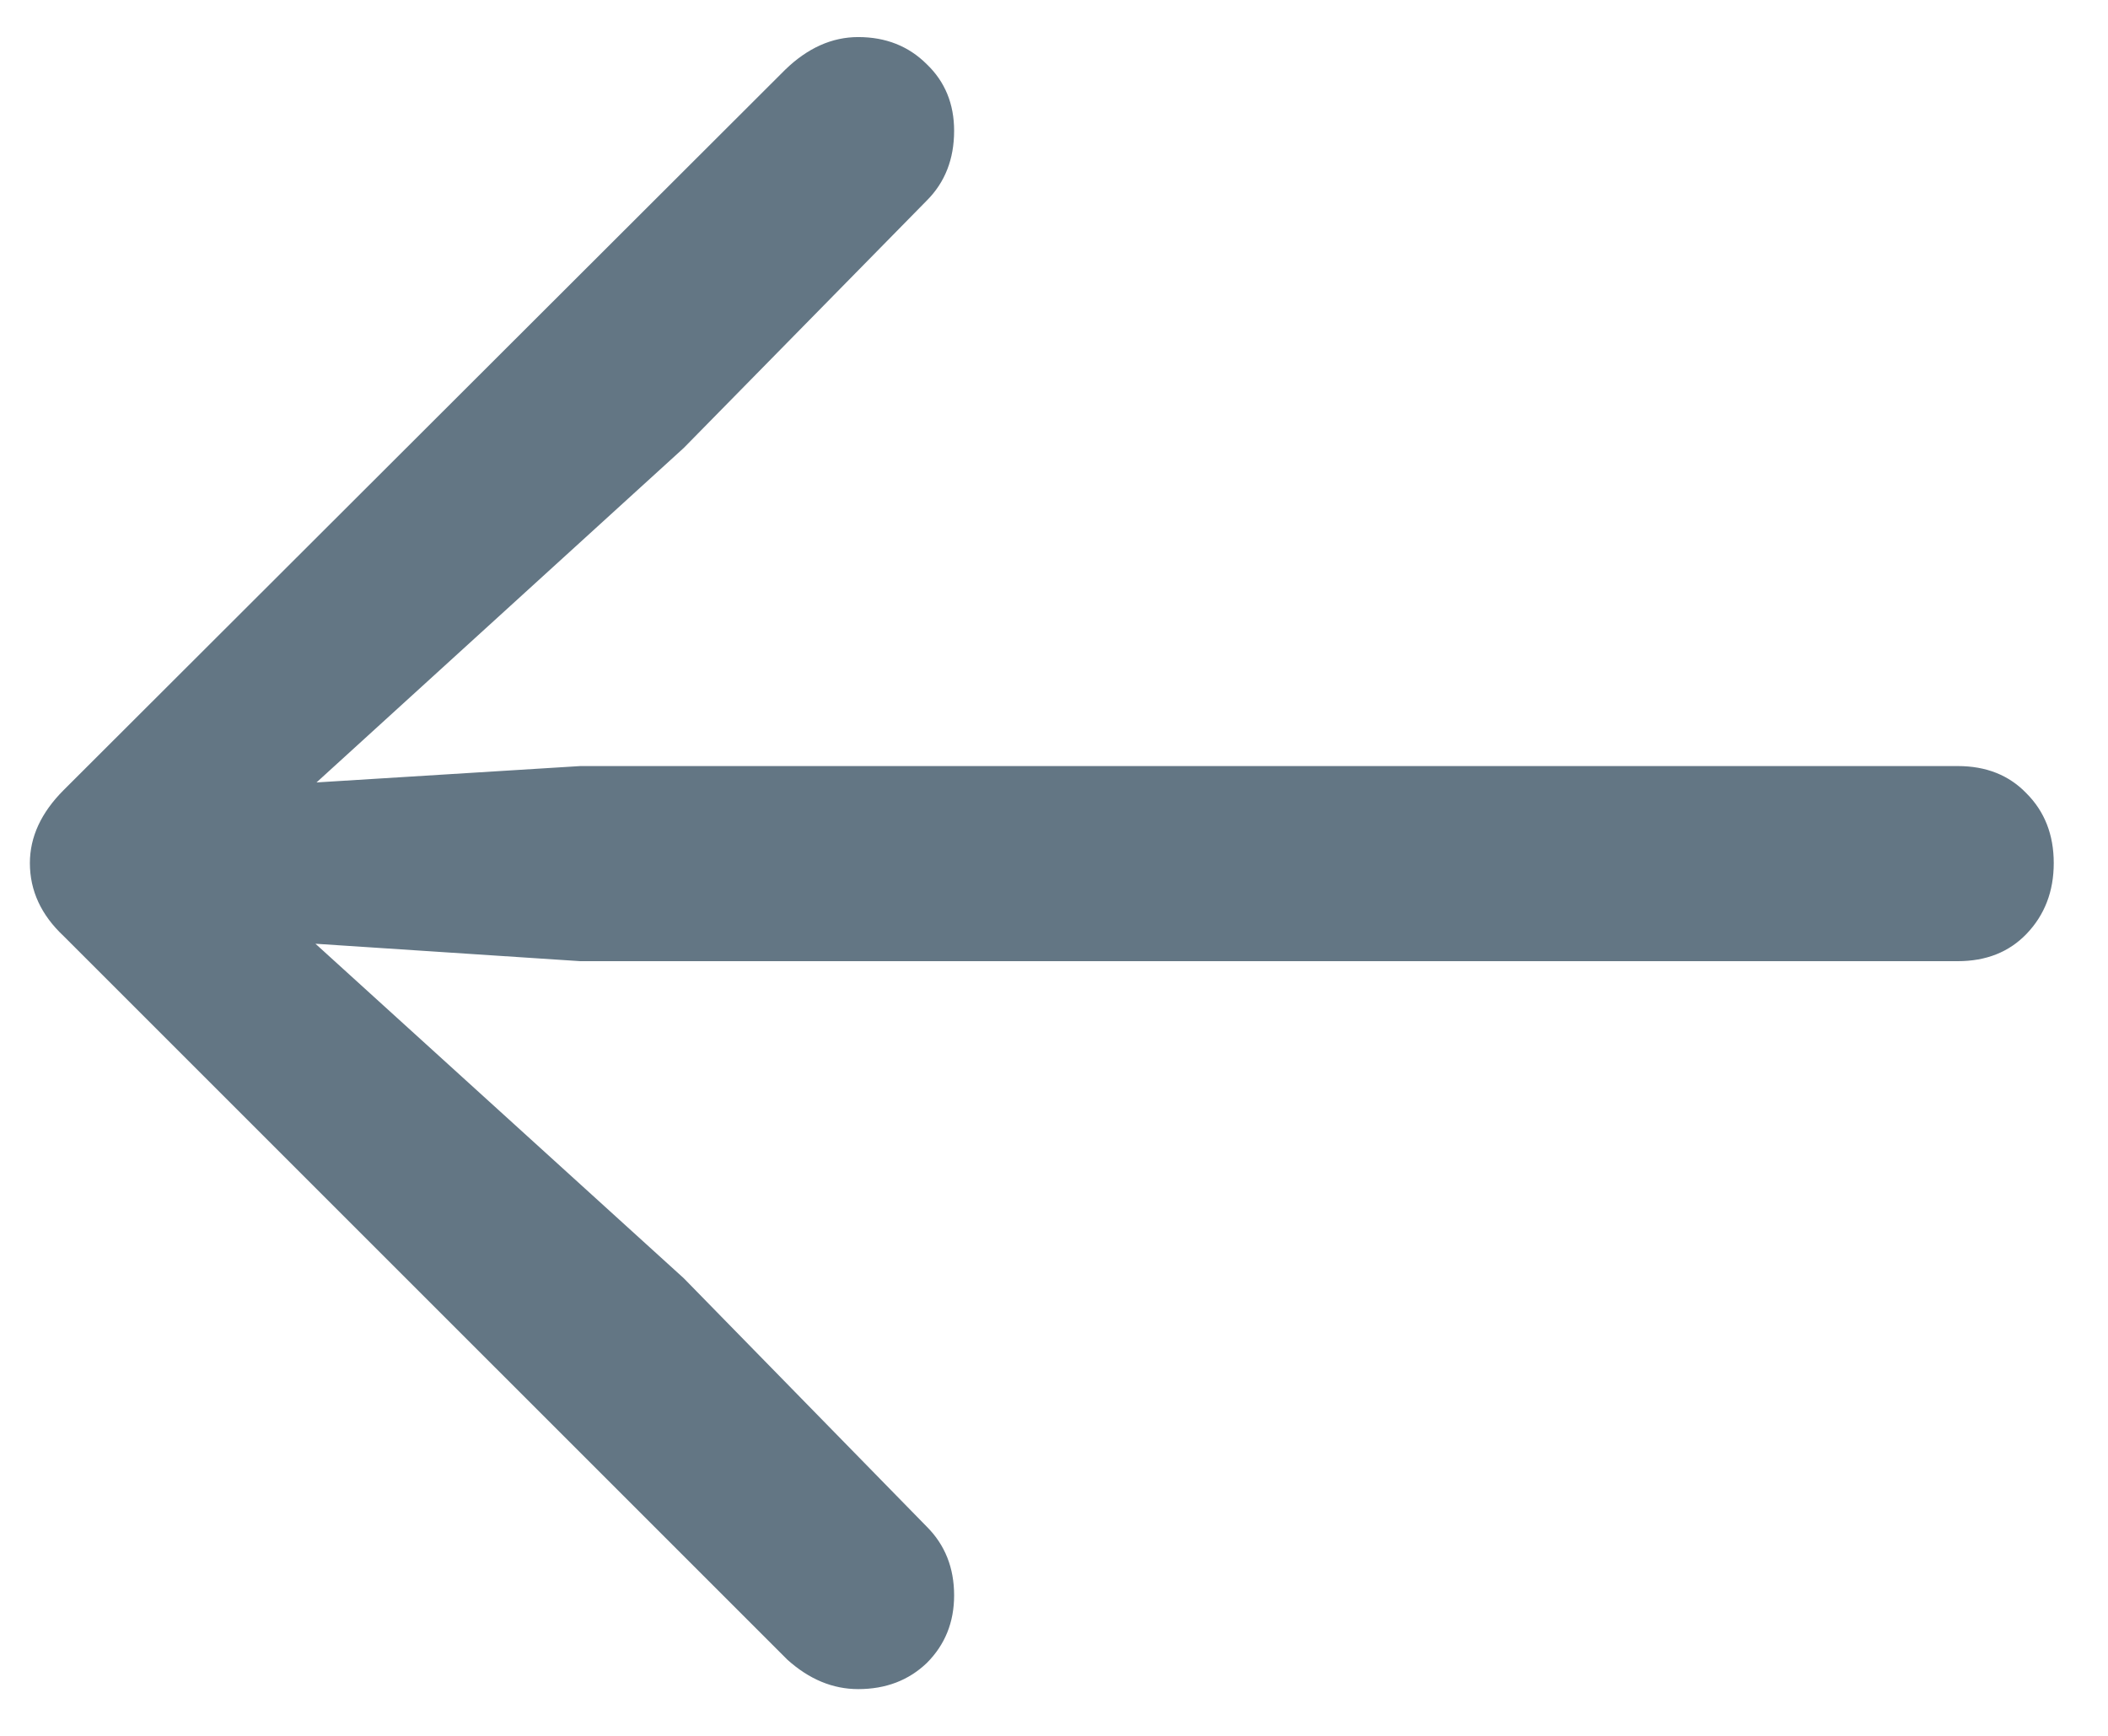
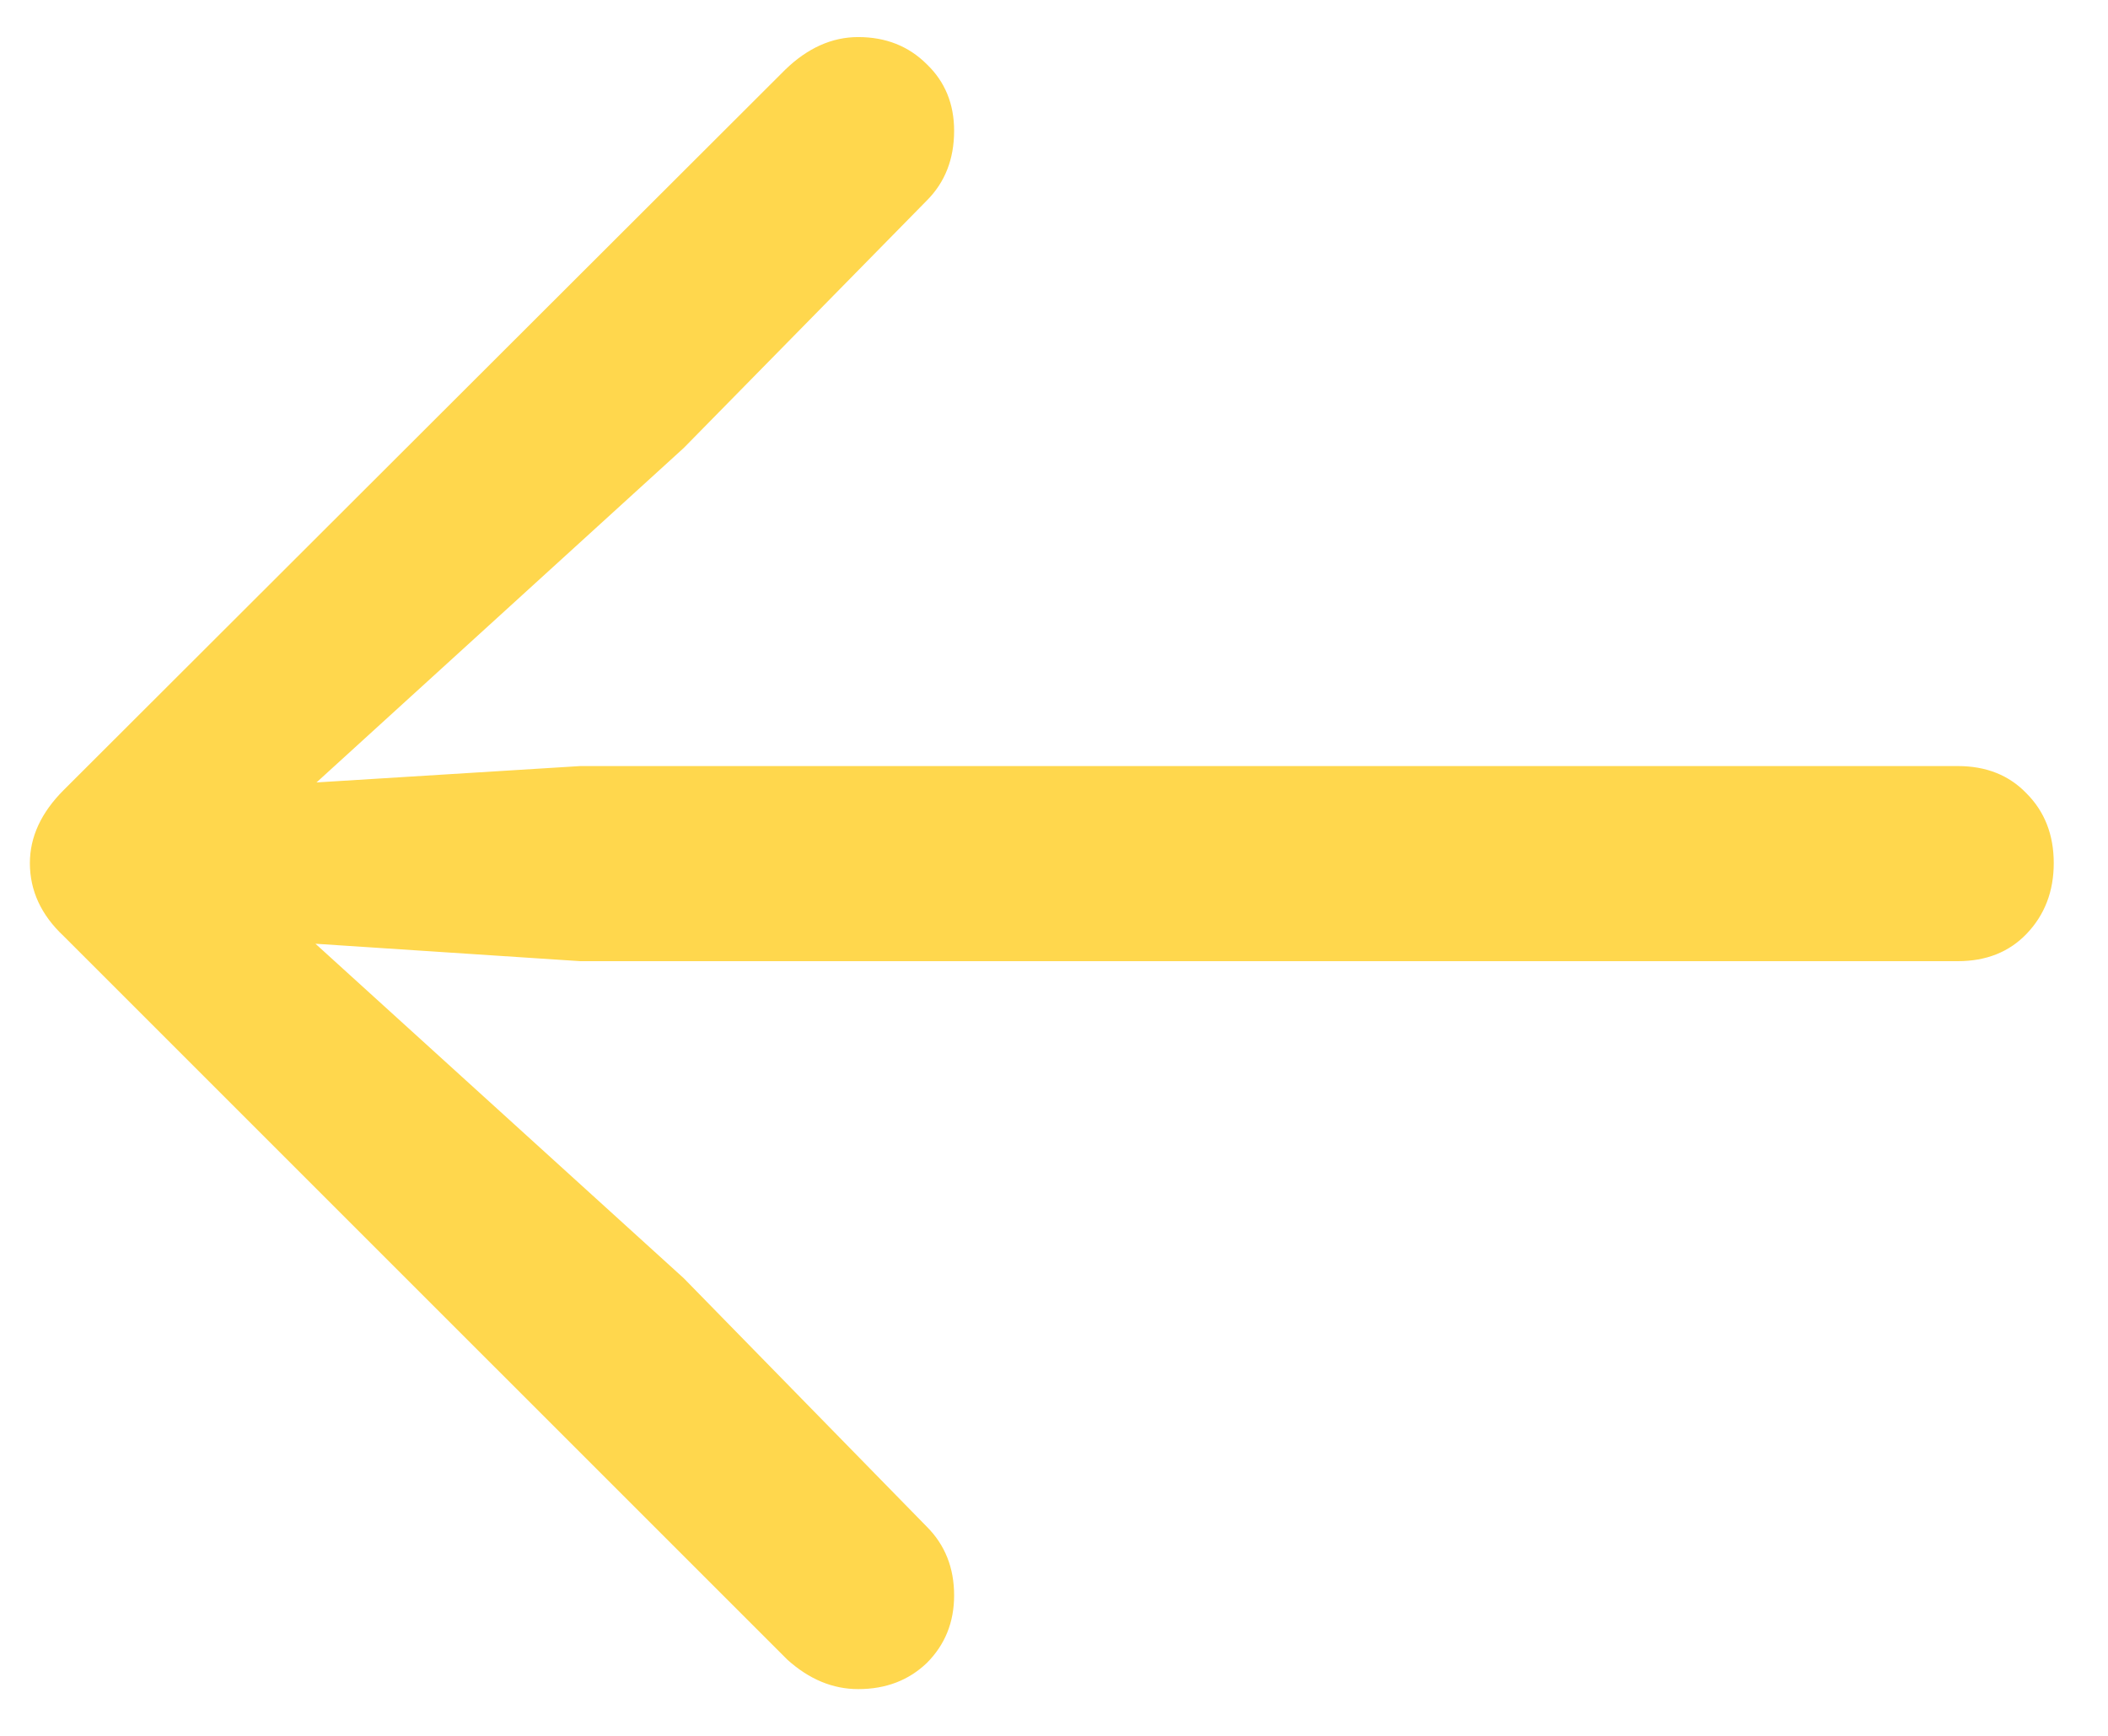
<svg xmlns="http://www.w3.org/2000/svg" width="34" height="28" viewBox="0 0 34 28" fill="none">
-   <path d="M0.482 13.922C0.482 13.5 0.664 13.107 1.027 12.744L12.664 1.125C13.027 0.773 13.42 0.598 13.842 0.598C14.287 0.598 14.656 0.744 14.949 1.037C15.242 1.318 15.389 1.676 15.389 2.109C15.389 2.566 15.242 2.941 14.949 3.234L11.029 7.225L5.105 12.621L9.359 12.357H31.578C32.035 12.357 32.404 12.504 32.685 12.797C32.978 13.09 33.125 13.465 33.125 13.922C33.125 14.379 32.978 14.76 32.685 15.065C32.404 15.357 32.035 15.504 31.578 15.504H9.359L5.088 15.223L11.029 20.619L14.949 24.627C15.242 24.92 15.389 25.289 15.389 25.734C15.389 26.168 15.242 26.531 14.949 26.824C14.656 27.105 14.287 27.246 13.842 27.246C13.432 27.246 13.051 27.088 12.699 26.771L1.027 15.1C0.664 14.76 0.482 14.367 0.482 13.922Z" fill="#637684" />
+   <path d="M0.482 13.922C0.482 13.5 0.664 13.107 1.027 12.744L12.664 1.125C13.027 0.773 13.42 0.598 13.842 0.598C14.287 0.598 14.656 0.744 14.949 1.037C15.242 1.318 15.389 1.676 15.389 2.109C15.389 2.566 15.242 2.941 14.949 3.234L11.029 7.225L5.105 12.621L9.359 12.357H31.578C32.035 12.357 32.404 12.504 32.685 12.797C32.978 13.09 33.125 13.465 33.125 13.922C33.125 14.379 32.978 14.76 32.685 15.065C32.404 15.357 32.035 15.504 31.578 15.504H9.359L5.088 15.223L11.029 20.619L14.949 24.627C15.242 24.92 15.389 25.289 15.389 25.734C15.389 26.168 15.242 26.531 14.949 26.824C14.656 27.105 14.287 27.246 13.842 27.246C13.432 27.246 13.051 27.088 12.699 26.771L1.027 15.1C0.664 14.76 0.482 14.367 0.482 13.922Z" fill="#FFD74D" />
</svg>
